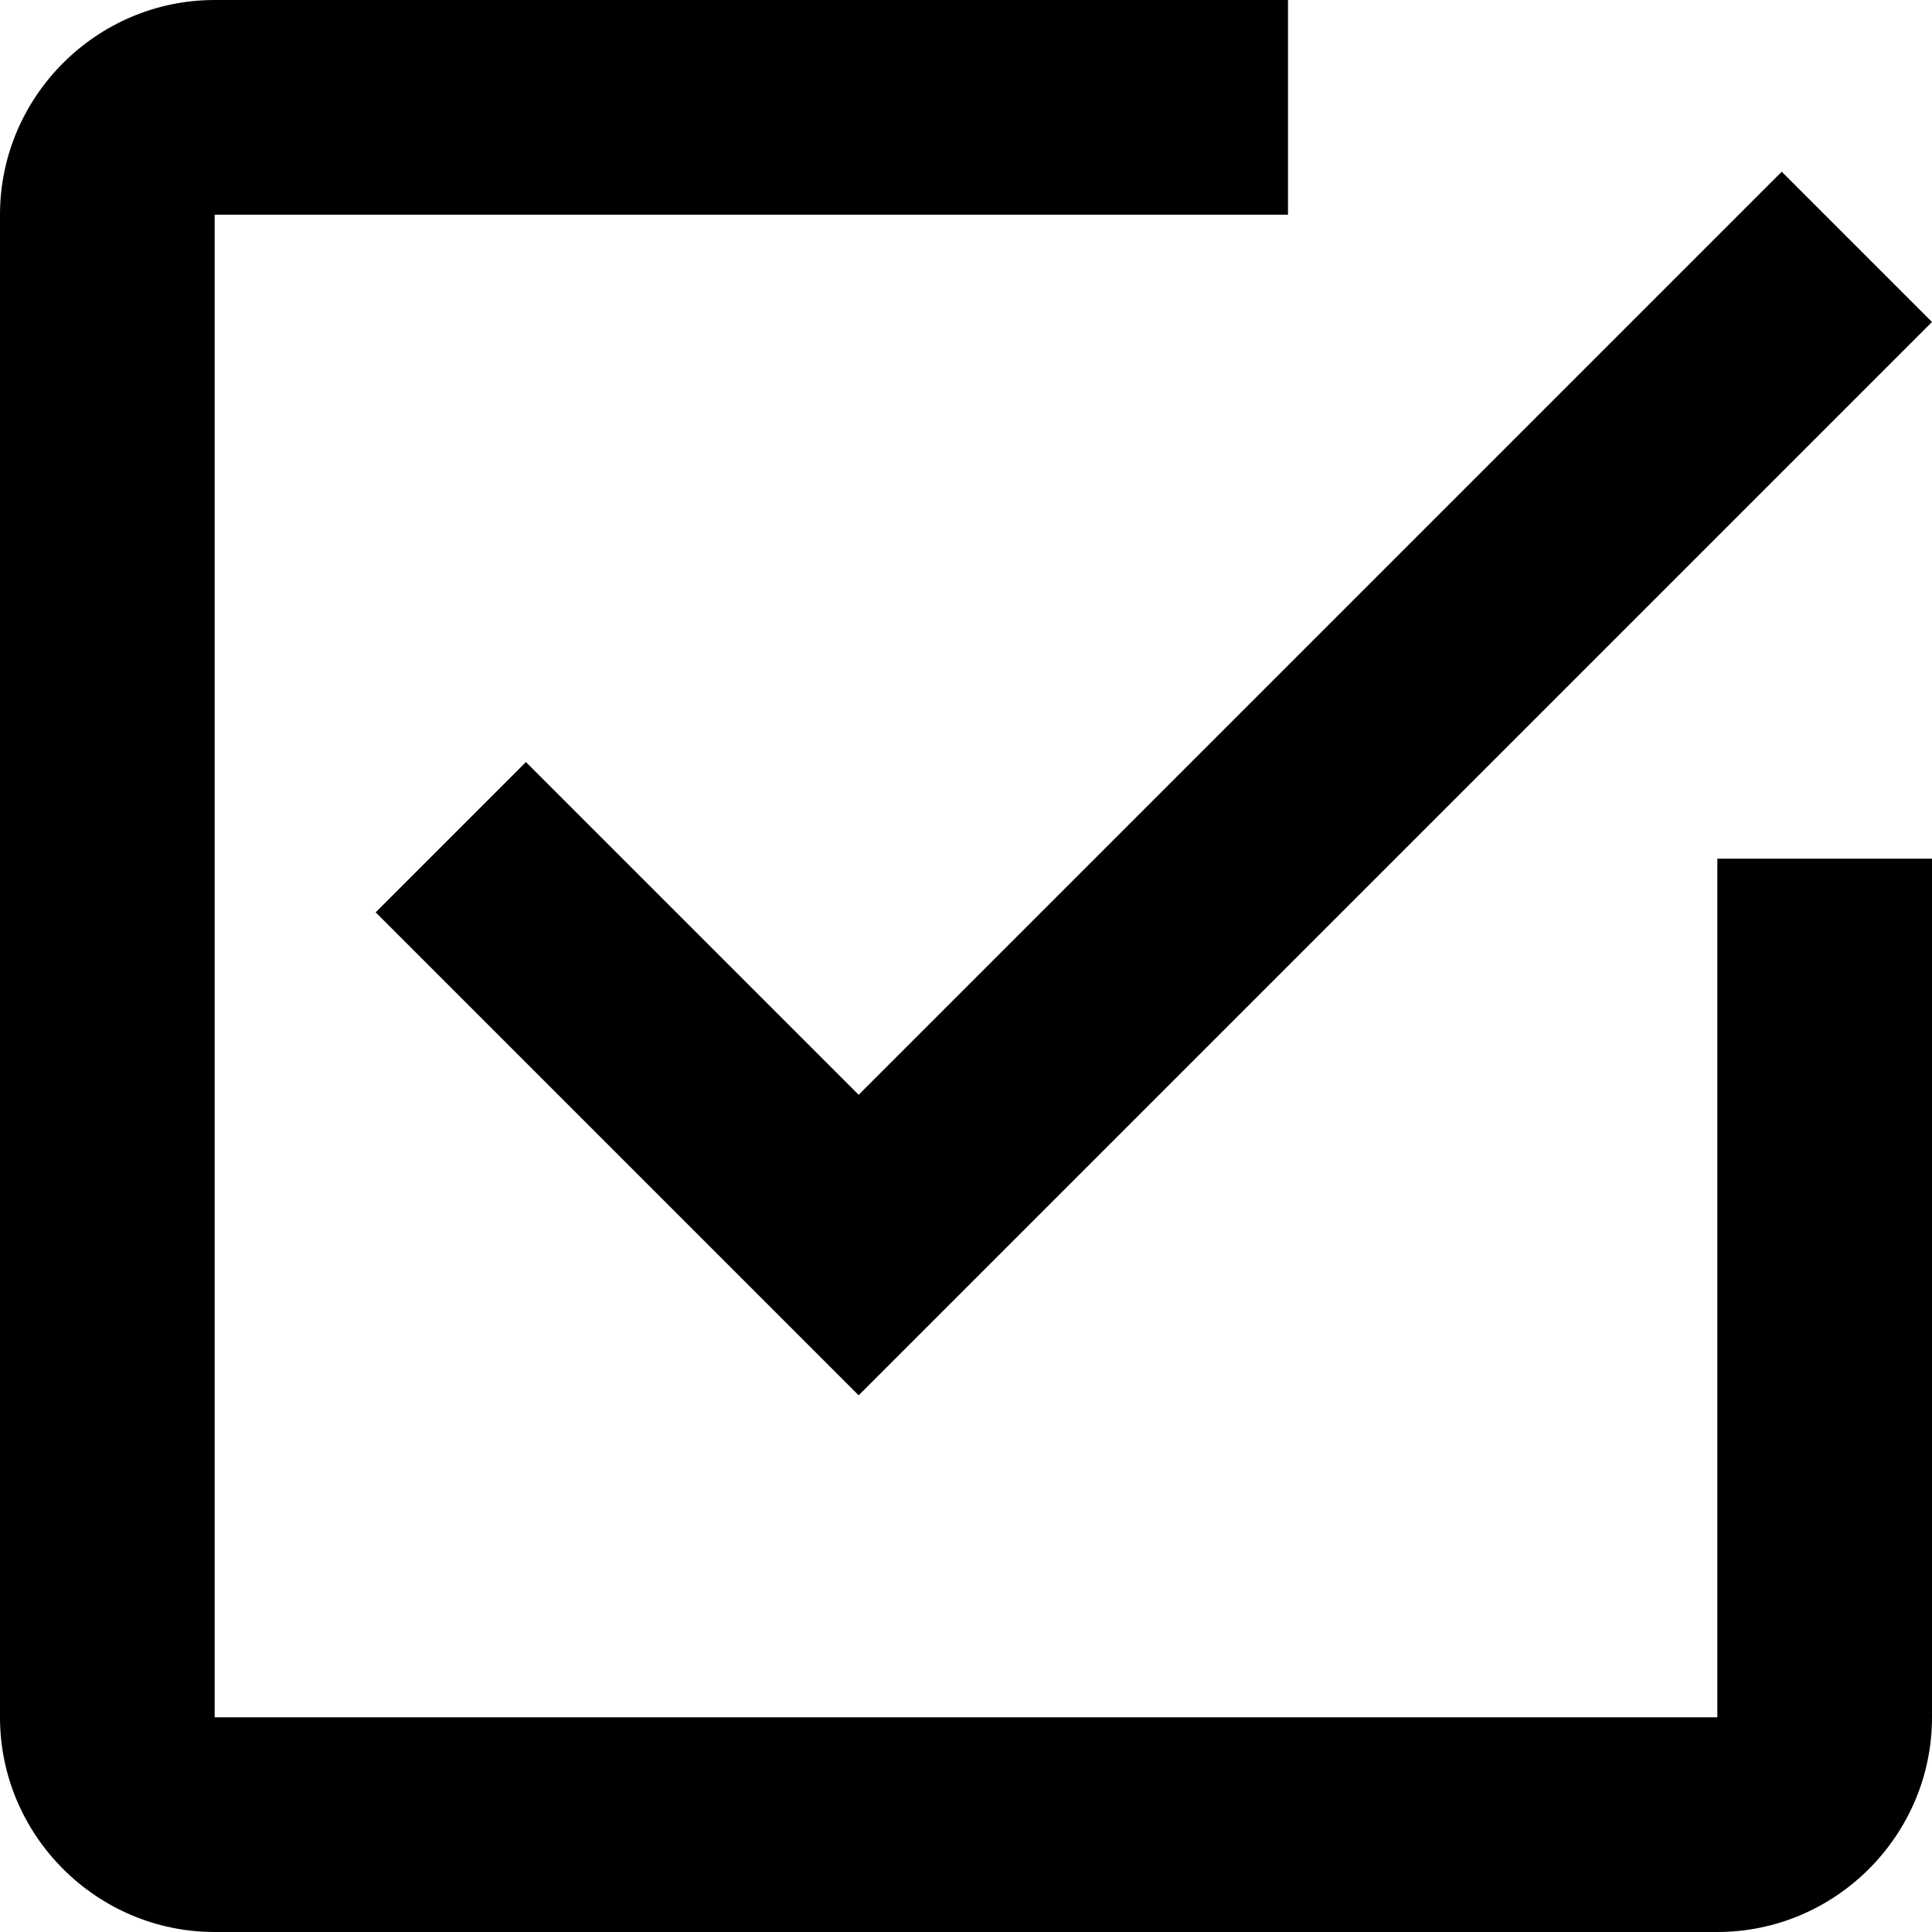
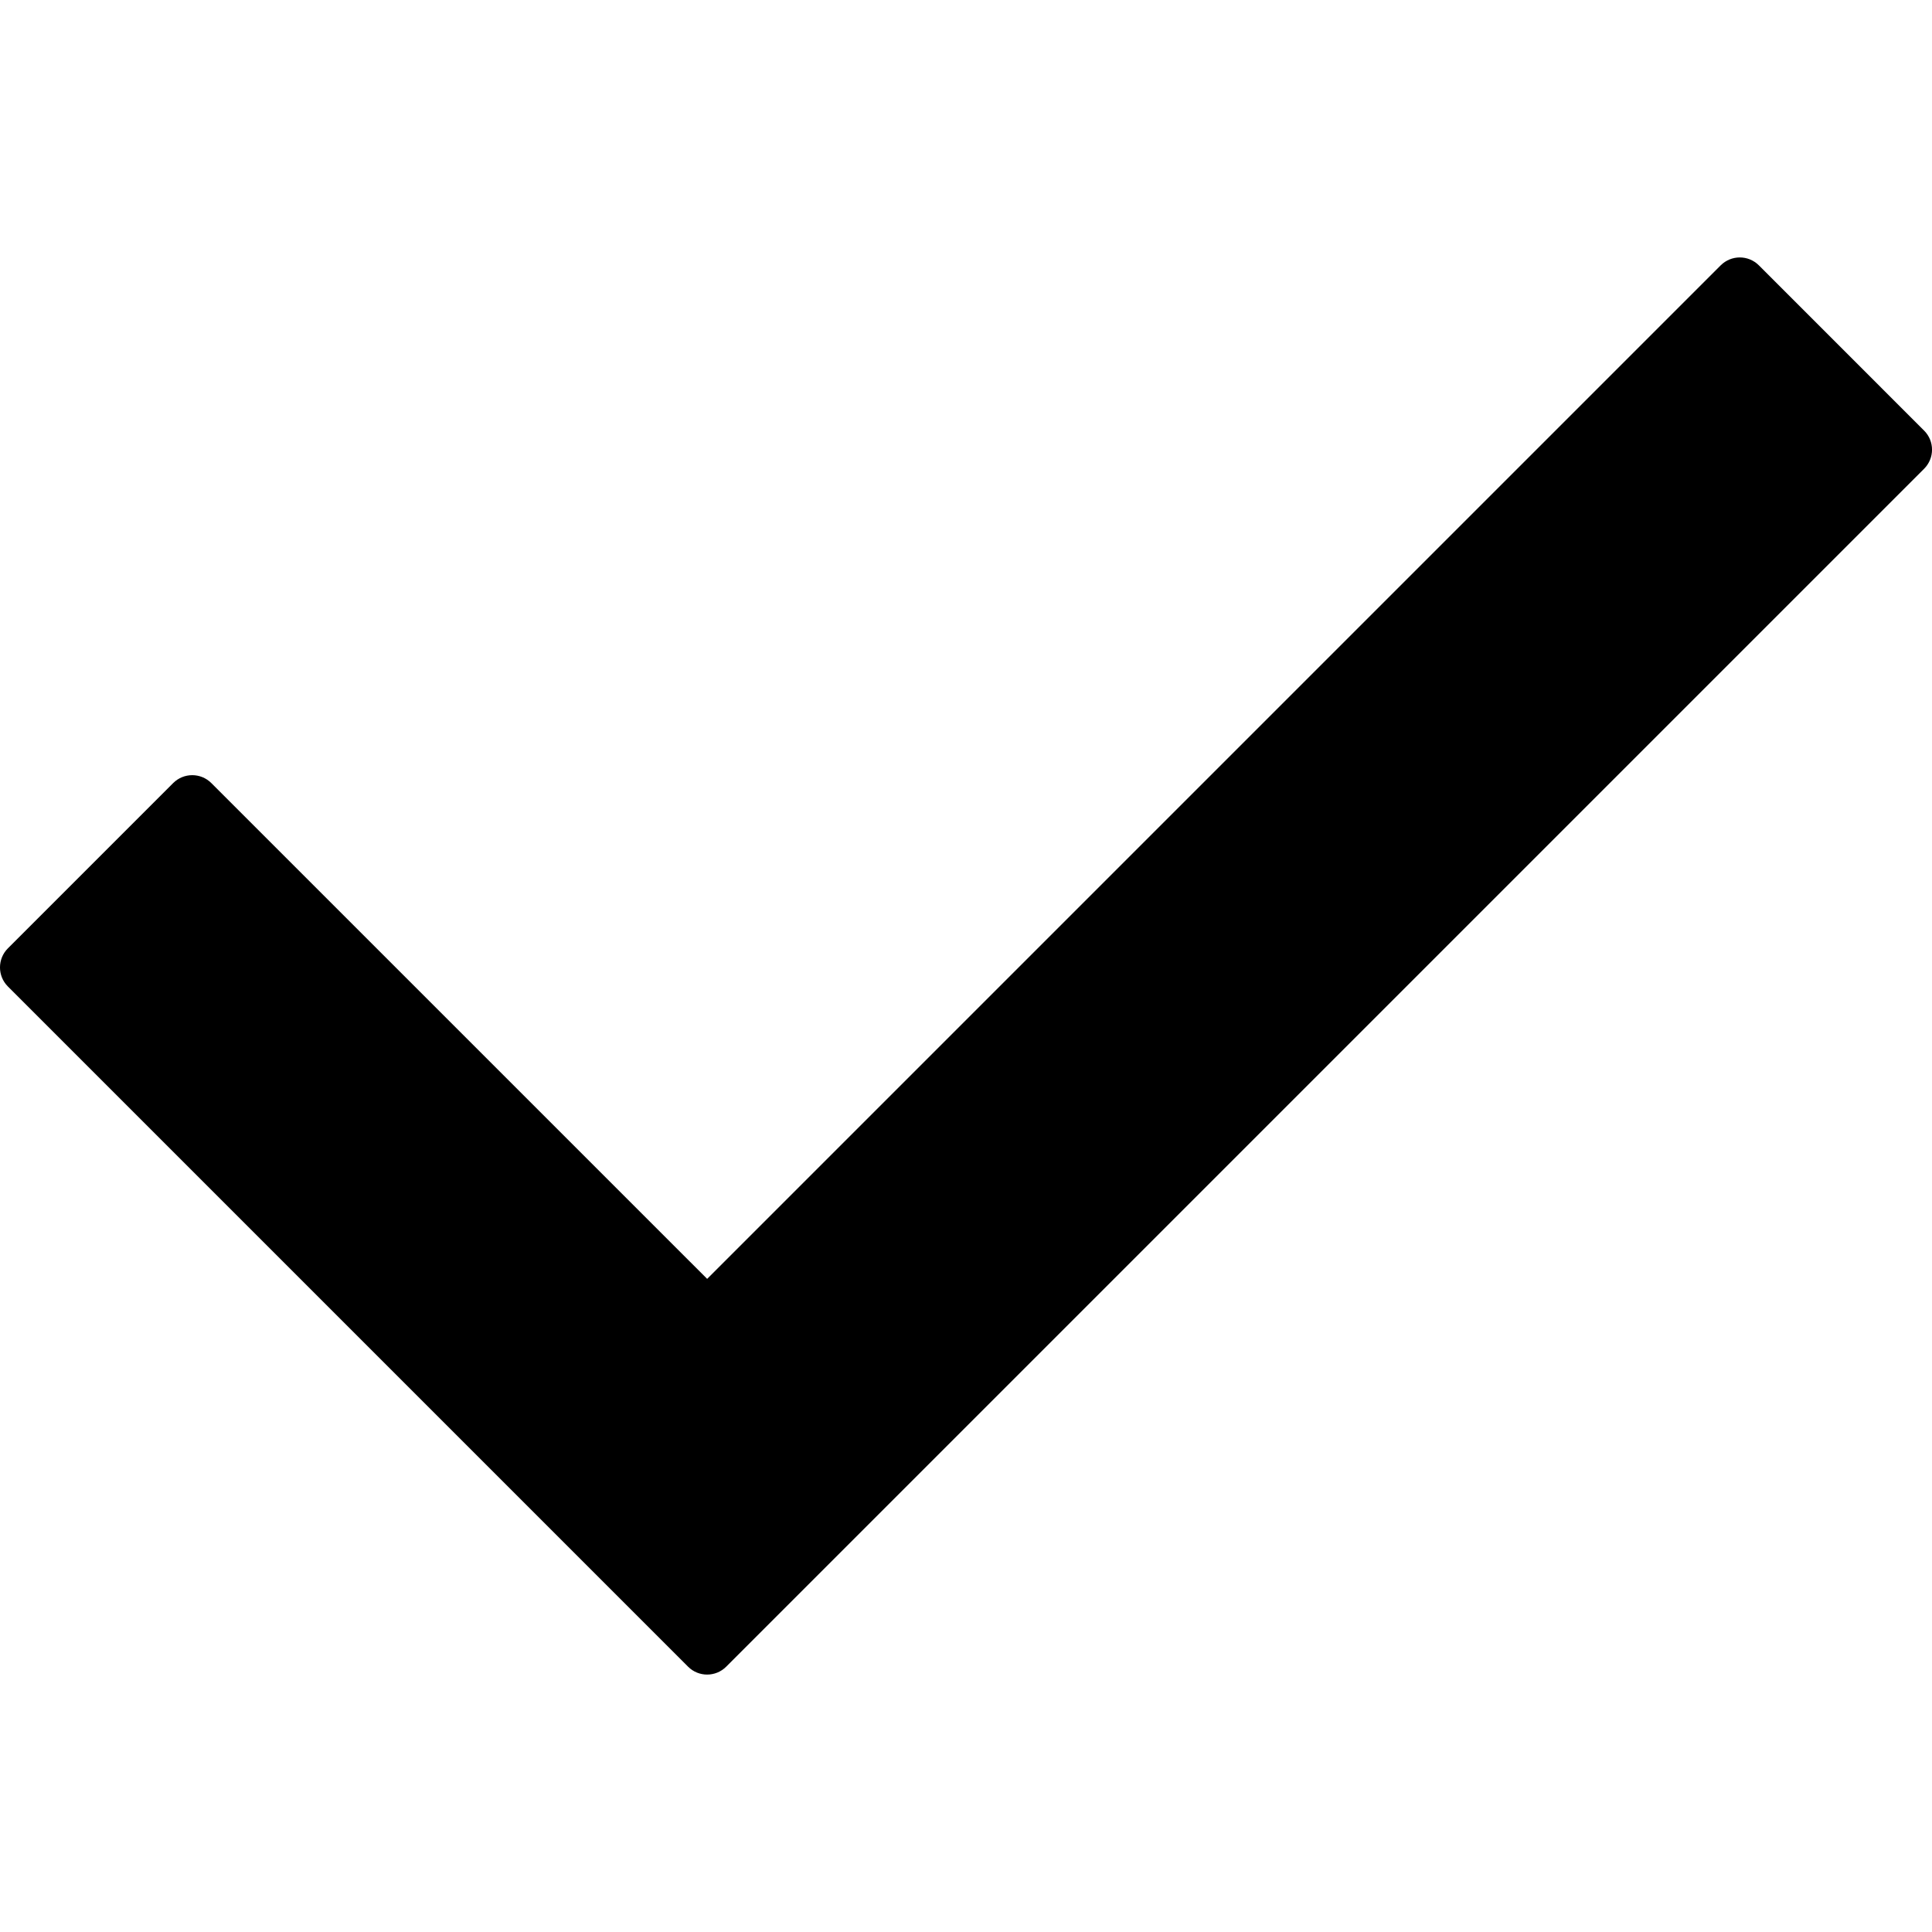
- <svg xmlns="http://www.w3.org/2000/svg" version="1.1" id="Capa_1" x="0px" y="0px" width="459px" height="459px" viewBox="0 0 459 459" style="enable-background:new 0 0 459 459;" xml:space="preserve">
+ <svg xmlns="http://www.w3.org/2000/svg" version="1.1" id="Capa_1" x="0px" y="0px" width="78.369px" height="78.369px" viewBox="0 0 78.369 78.369" style="enable-background:new 0 0 78.369 78.369;" xml:space="preserve">
  <g>
-     <g id="check-box-outline">
-       <path d="M124.95,181.05l-35.7,35.7L204,331.5l255-255l-35.7-35.7L204,260.1L124.95,181.05z M408,408H51V51h255V0H51    C22.95,0,0,22.95,0,51v357c0,28.05,22.95,51,51,51h357c28.05,0,51-22.95,51-51V204h-51V408z" />
-     </g>
+     <path d="M78.049,19.015L29.458,67.606c-0.428,0.428-1.121,0.428-1.548,0L0.32,40.015c-0.427-0.426-0.427-1.119,0-1.547l6.704-6.704   c0.428-0.427,1.121-0.427,1.548,0l20.113,20.112l41.113-41.113c0.429-0.427,1.12-0.427,1.548,0l6.703,6.704   C78.477,17.894,78.477,18.586,78.049,19.015z" />
  </g>
  <g>
</g>
  <g>
</g>
  <g>
</g>
  <g>
</g>
  <g>
</g>
  <g>
</g>
  <g>
</g>
  <g>
</g>
  <g>
</g>
  <g>
</g>
  <g>
</g>
  <g>
</g>
  <g>
</g>
  <g>
</g>
  <g>
</g>
</svg>
